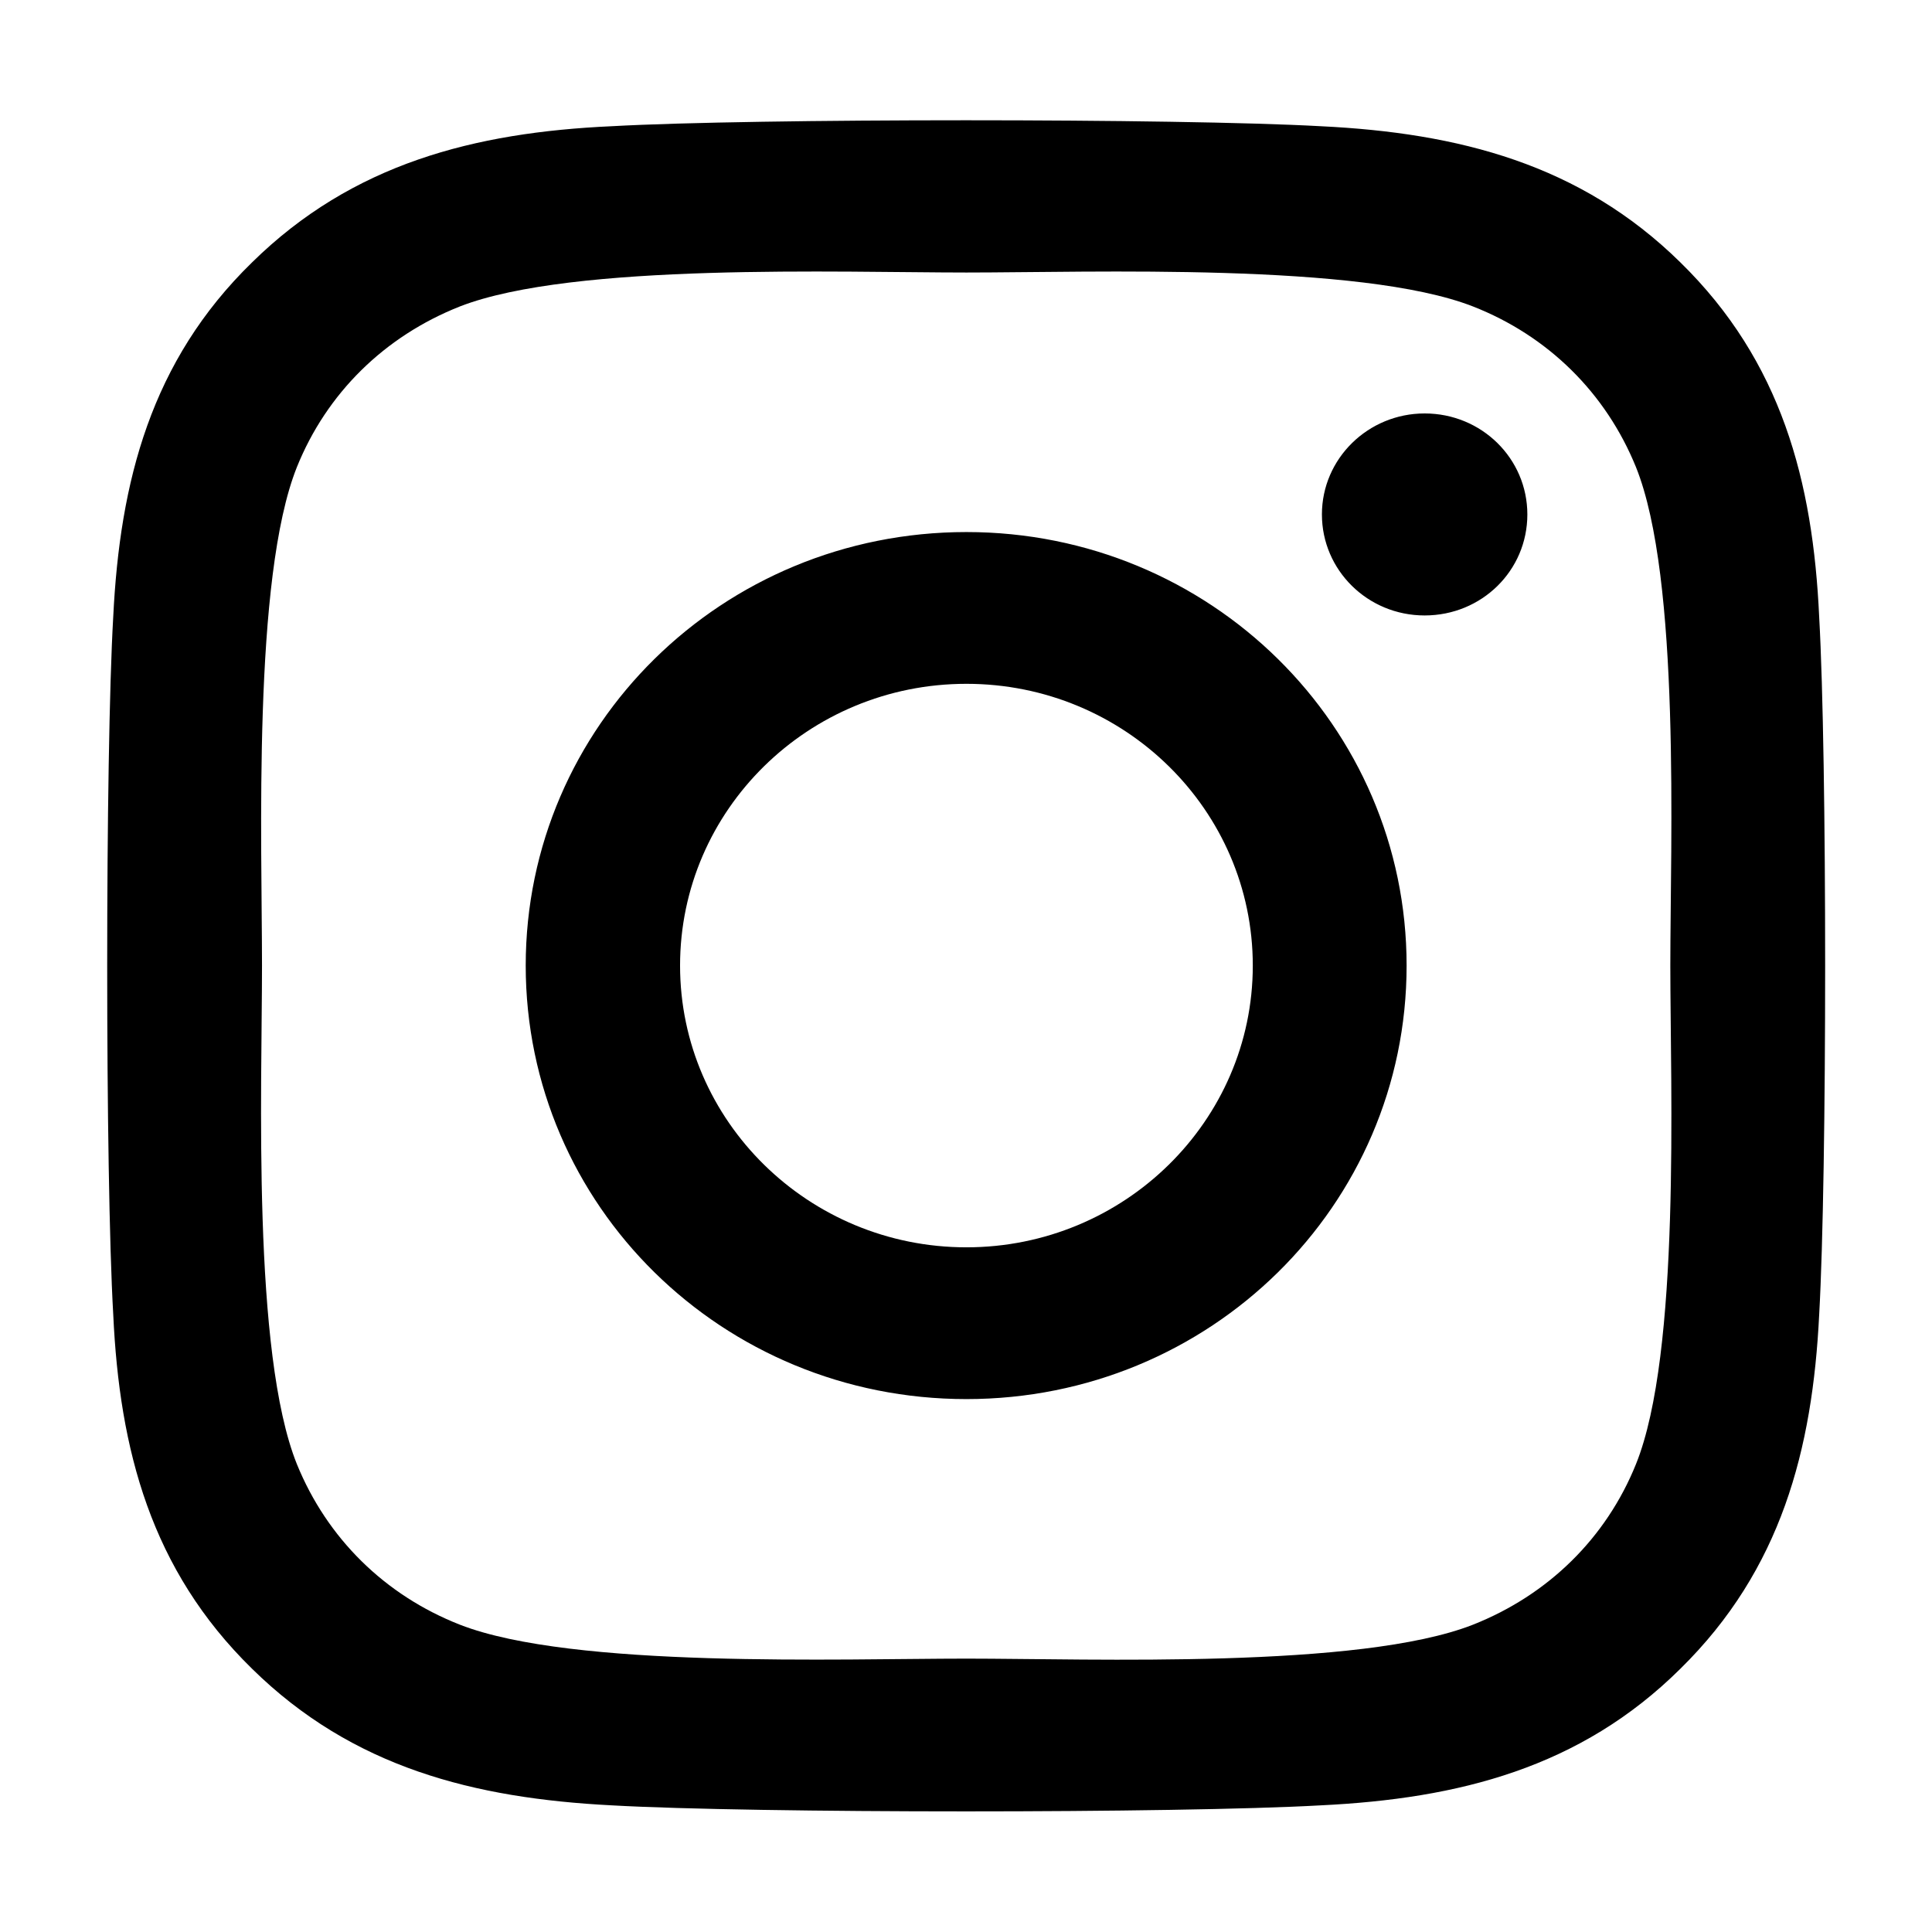
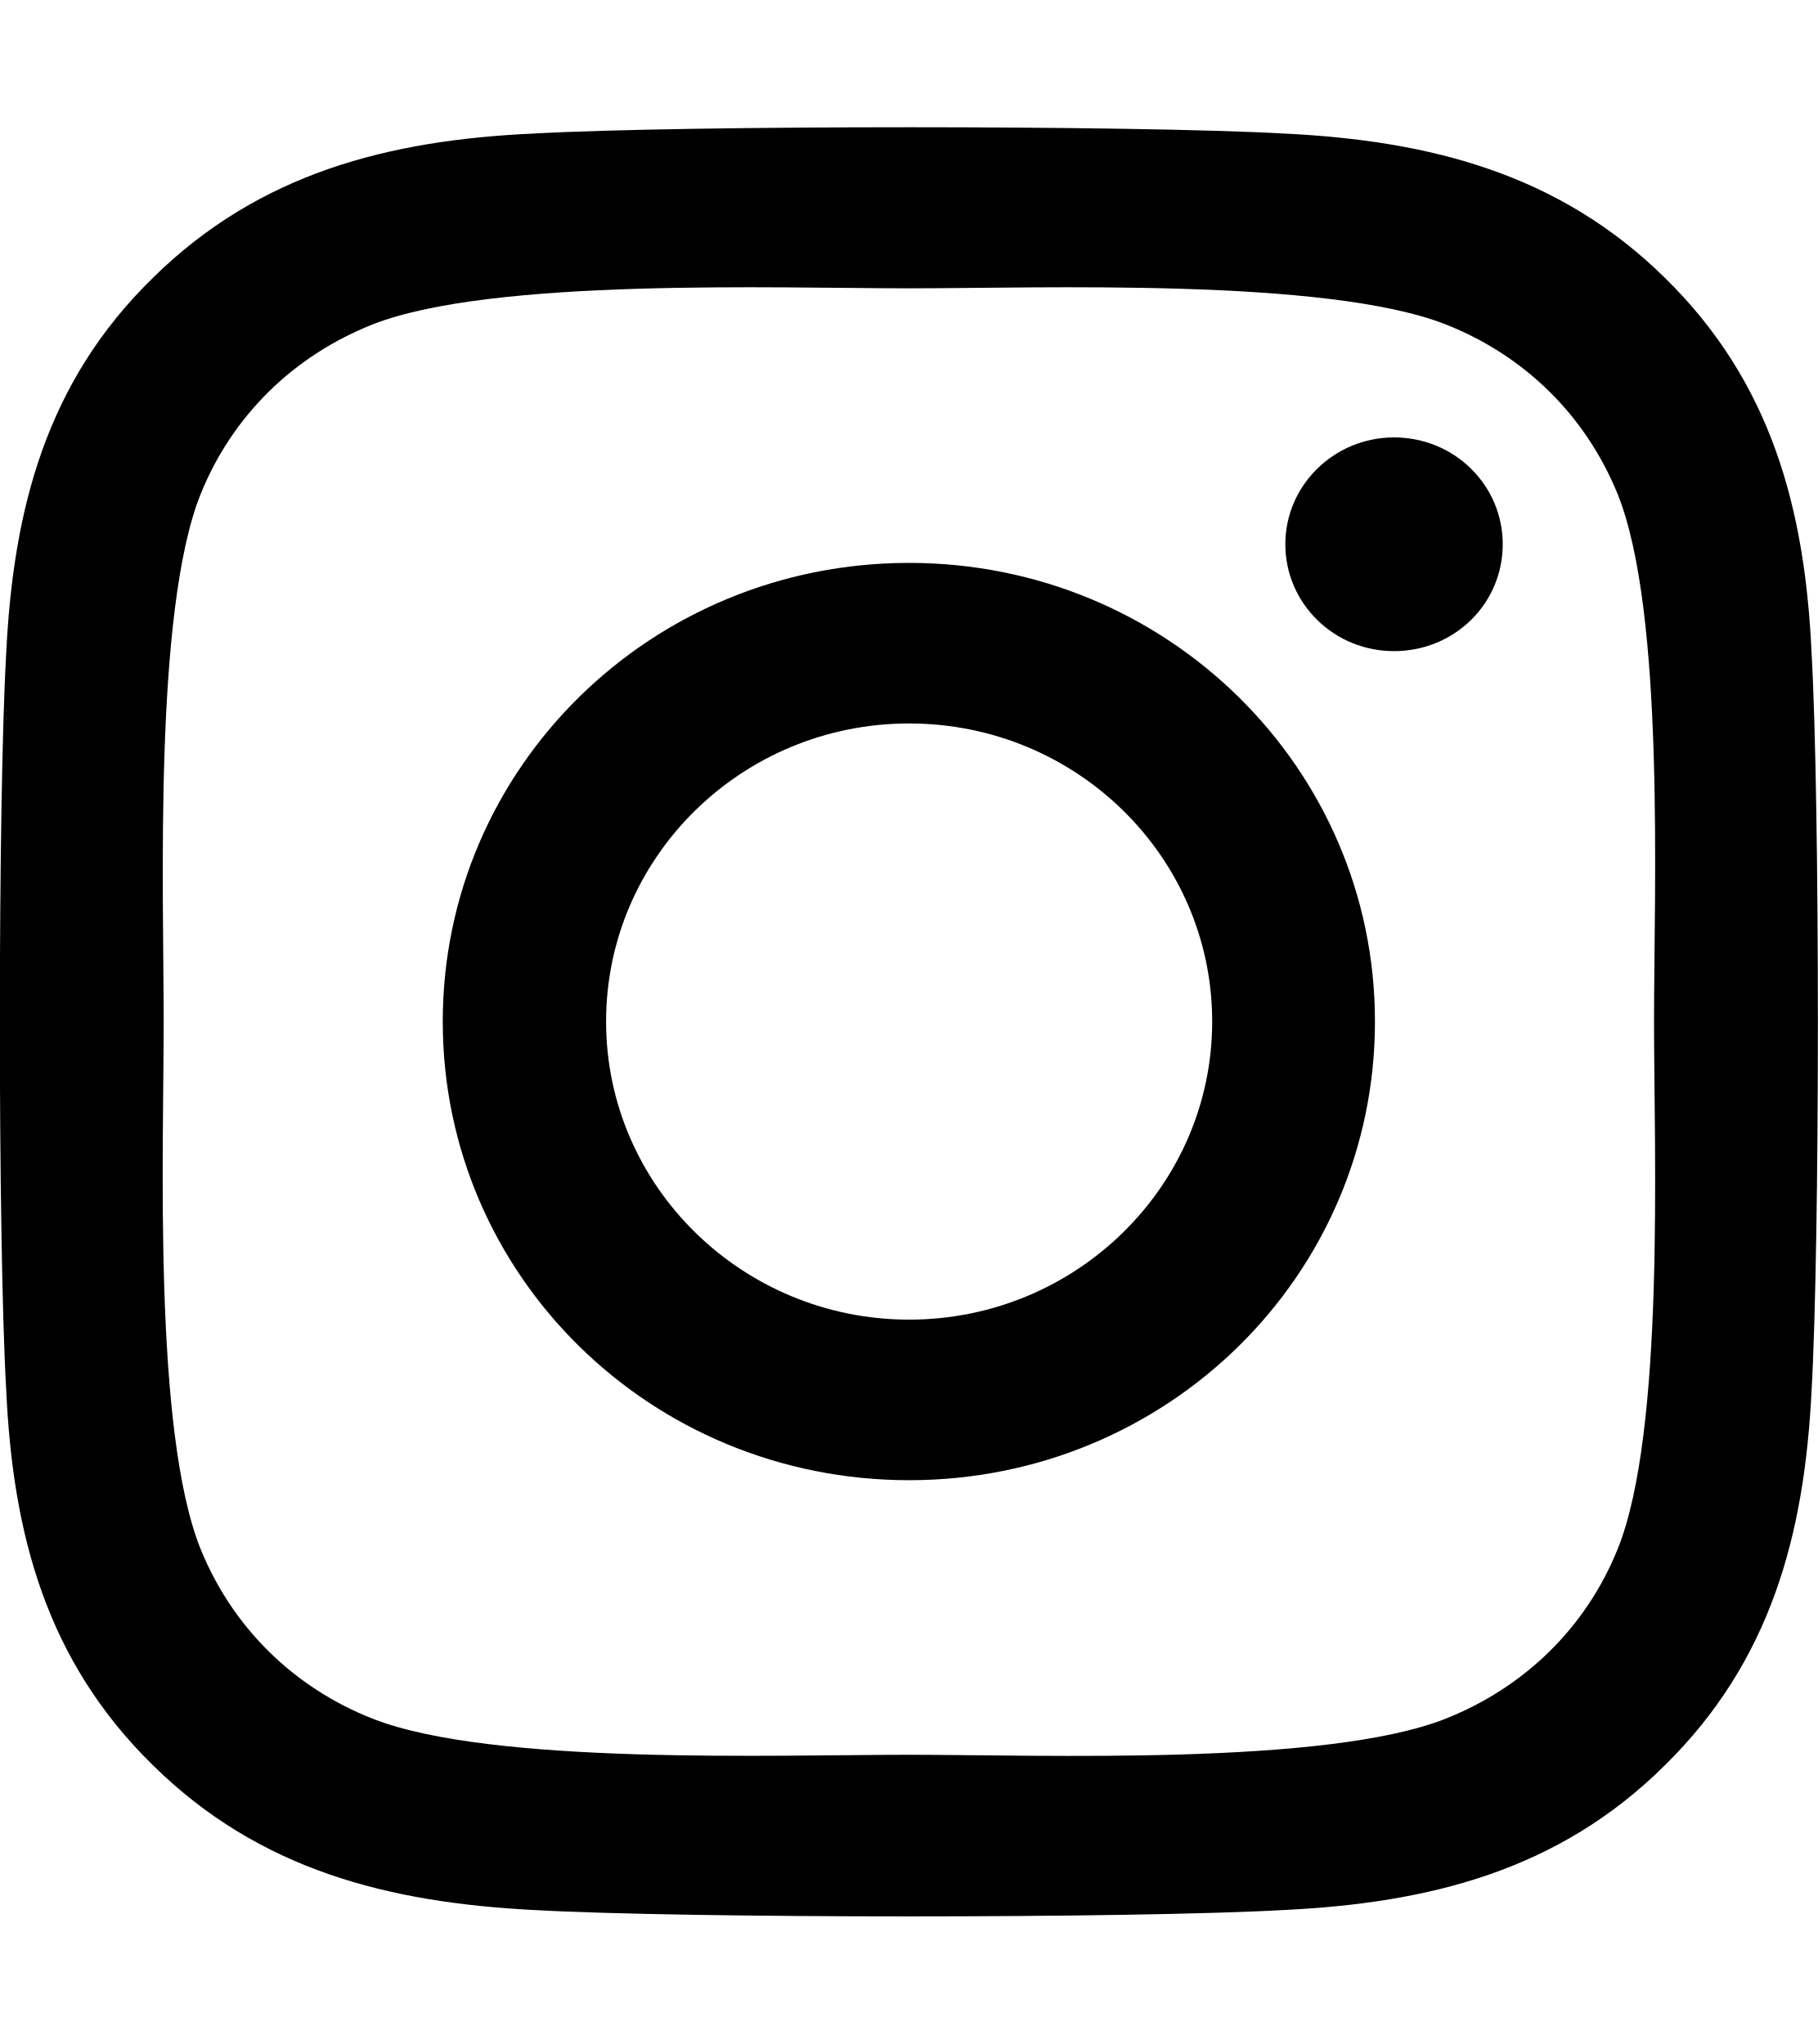
- <svg xmlns="http://www.w3.org/2000/svg" width="px" height="18px" viewBox="0 0 18 18" version="1.1">
+ <svg xmlns="http://www.w3.org/2000/svg" width="16px" height="18px" viewBox="0 0 16 18" version="1.1">
  <g id="surface1">
-     <path style=" stroke:none;fill-rule:nonzero;fill:rgb(0%,0%,0%);fill-opacity:1;" d="M 9.004 4.957 C 6.73 4.957 4.898 6.762 4.898 8.996 C 4.898 11.234 6.73 13.035 9.004 13.035 C 11.273 13.035 13.105 11.234 13.105 8.996 C 13.105 6.762 11.273 4.957 9.004 4.957 Z M 9.004 11.621 C 7.535 11.621 6.336 10.445 6.336 8.996 C 6.336 7.547 7.531 6.371 9.004 6.371 C 10.477 6.371 11.672 7.547 11.672 8.996 C 11.672 10.445 10.473 11.621 9.004 11.621 Z M 14.23 4.793 C 14.23 5.316 13.805 5.734 13.273 5.734 C 12.742 5.734 12.316 5.312 12.316 4.793 C 12.316 4.273 12.746 3.852 13.273 3.852 C 13.805 3.852 14.23 4.273 14.23 4.793 Z M 16.949 5.75 C 16.891 4.484 16.598 3.367 15.656 2.445 C 14.723 1.527 13.586 1.238 12.305 1.176 C 10.98 1.102 7.02 1.102 5.699 1.176 C 4.422 1.234 3.285 1.523 2.348 2.445 C 1.406 3.363 1.117 4.484 1.055 5.746 C 0.98 7.047 0.98 10.945 1.055 12.246 C 1.113 13.508 1.406 14.625 2.348 15.547 C 3.285 16.469 4.418 16.754 5.699 16.82 C 7.02 16.895 10.98 16.895 12.305 16.82 C 13.586 16.758 14.723 16.473 15.656 15.547 C 16.594 14.625 16.887 13.508 16.949 12.246 C 17.023 10.945 17.023 7.051 16.949 5.75 Z M 15.242 13.641 C 14.965 14.328 14.426 14.859 13.723 15.137 C 12.668 15.551 10.168 15.453 9.004 15.453 C 7.84 15.453 5.336 15.547 4.285 15.137 C 3.586 14.863 3.047 14.332 2.766 13.641 C 2.348 12.602 2.441 10.141 2.441 8.996 C 2.441 7.852 2.352 5.387 2.766 4.352 C 3.043 3.664 3.582 3.133 4.285 2.855 C 5.34 2.445 7.84 2.539 9.004 2.539 C 10.168 2.539 12.672 2.445 13.723 2.855 C 14.422 3.129 14.961 3.66 15.242 4.352 C 15.66 5.391 15.562 7.852 15.562 8.996 C 15.562 10.141 15.66 12.605 15.242 13.641 Z M 15.242 13.641 " />
+     <path style=" stroke:none;fill-rule:nonzero;fill:rgb(0%,0%,0%);fill-opacity:1;" d="M 8.004 4.957 C 5.73 4.957 3.898 6.762 3.898 8.996 C 3.898 11.234 5.73 13.035 8.004 13.035 C 10.273 13.035 12.105 11.234 12.105 8.996 C 12.105 6.762 10.273 4.957 8.004 4.957 Z M 8.004 11.621 C 6.535 11.621 5.336 10.445 5.336 8.996 C 5.336 7.547 6.531 6.371 8.004 6.371 C 9.477 6.371 10.672 7.547 10.672 8.996 C 10.672 10.445 9.473 11.621 8.004 11.621 Z M 13.23 4.793 C 13.23 5.316 12.805 5.734 12.273 5.734 C 11.742 5.734 11.316 5.312 11.316 4.793 C 11.316 4.273 11.746 3.852 12.273 3.852 C 12.805 3.852 13.23 4.273 13.23 4.793 Z M 15.949 5.75 C 15.891 4.484 15.598 3.367 14.656 2.445 C 13.723 1.527 12.586 1.238 11.305 1.176 C 9.98 1.102 6.02 1.102 4.699 1.176 C 3.422 1.234 2.285 1.523 1.348 2.445 C 0.406 3.363 0.117 4.484 0.055 5.746 C -0.02 7.047 -0.02 10.945 0.055 12.246 C 0.113 13.508 0.406 14.625 1.348 15.547 C 2.285 16.469 3.418 16.754 4.699 16.82 C 6.02 16.895 9.98 16.895 11.305 16.82 C 12.586 16.758 13.723 16.473 14.656 15.547 C 15.594 14.625 15.887 13.508 15.949 12.246 C 16.023 10.945 16.023 7.051 15.949 5.75 Z M 14.242 13.641 C 13.965 14.328 13.426 14.859 12.723 15.137 C 11.668 15.551 9.168 15.453 8.004 15.453 C 6.84 15.453 4.336 15.547 3.285 15.137 C 2.586 14.863 2.047 14.332 1.766 13.641 C 1.348 12.602 1.441 10.141 1.441 8.996 C 1.441 7.852 1.352 5.387 1.766 4.352 C 2.043 3.664 2.582 3.133 3.285 2.855 C 4.34 2.445 6.84 2.539 8.004 2.539 C 9.168 2.539 11.672 2.445 12.723 2.855 C 13.422 3.129 13.961 3.66 14.242 4.352 C 14.66 5.391 14.562 7.852 14.562 8.996 C 14.562 10.141 14.66 12.605 14.242 13.641 Z M 14.242 13.641 " />
  </g>
</svg>
